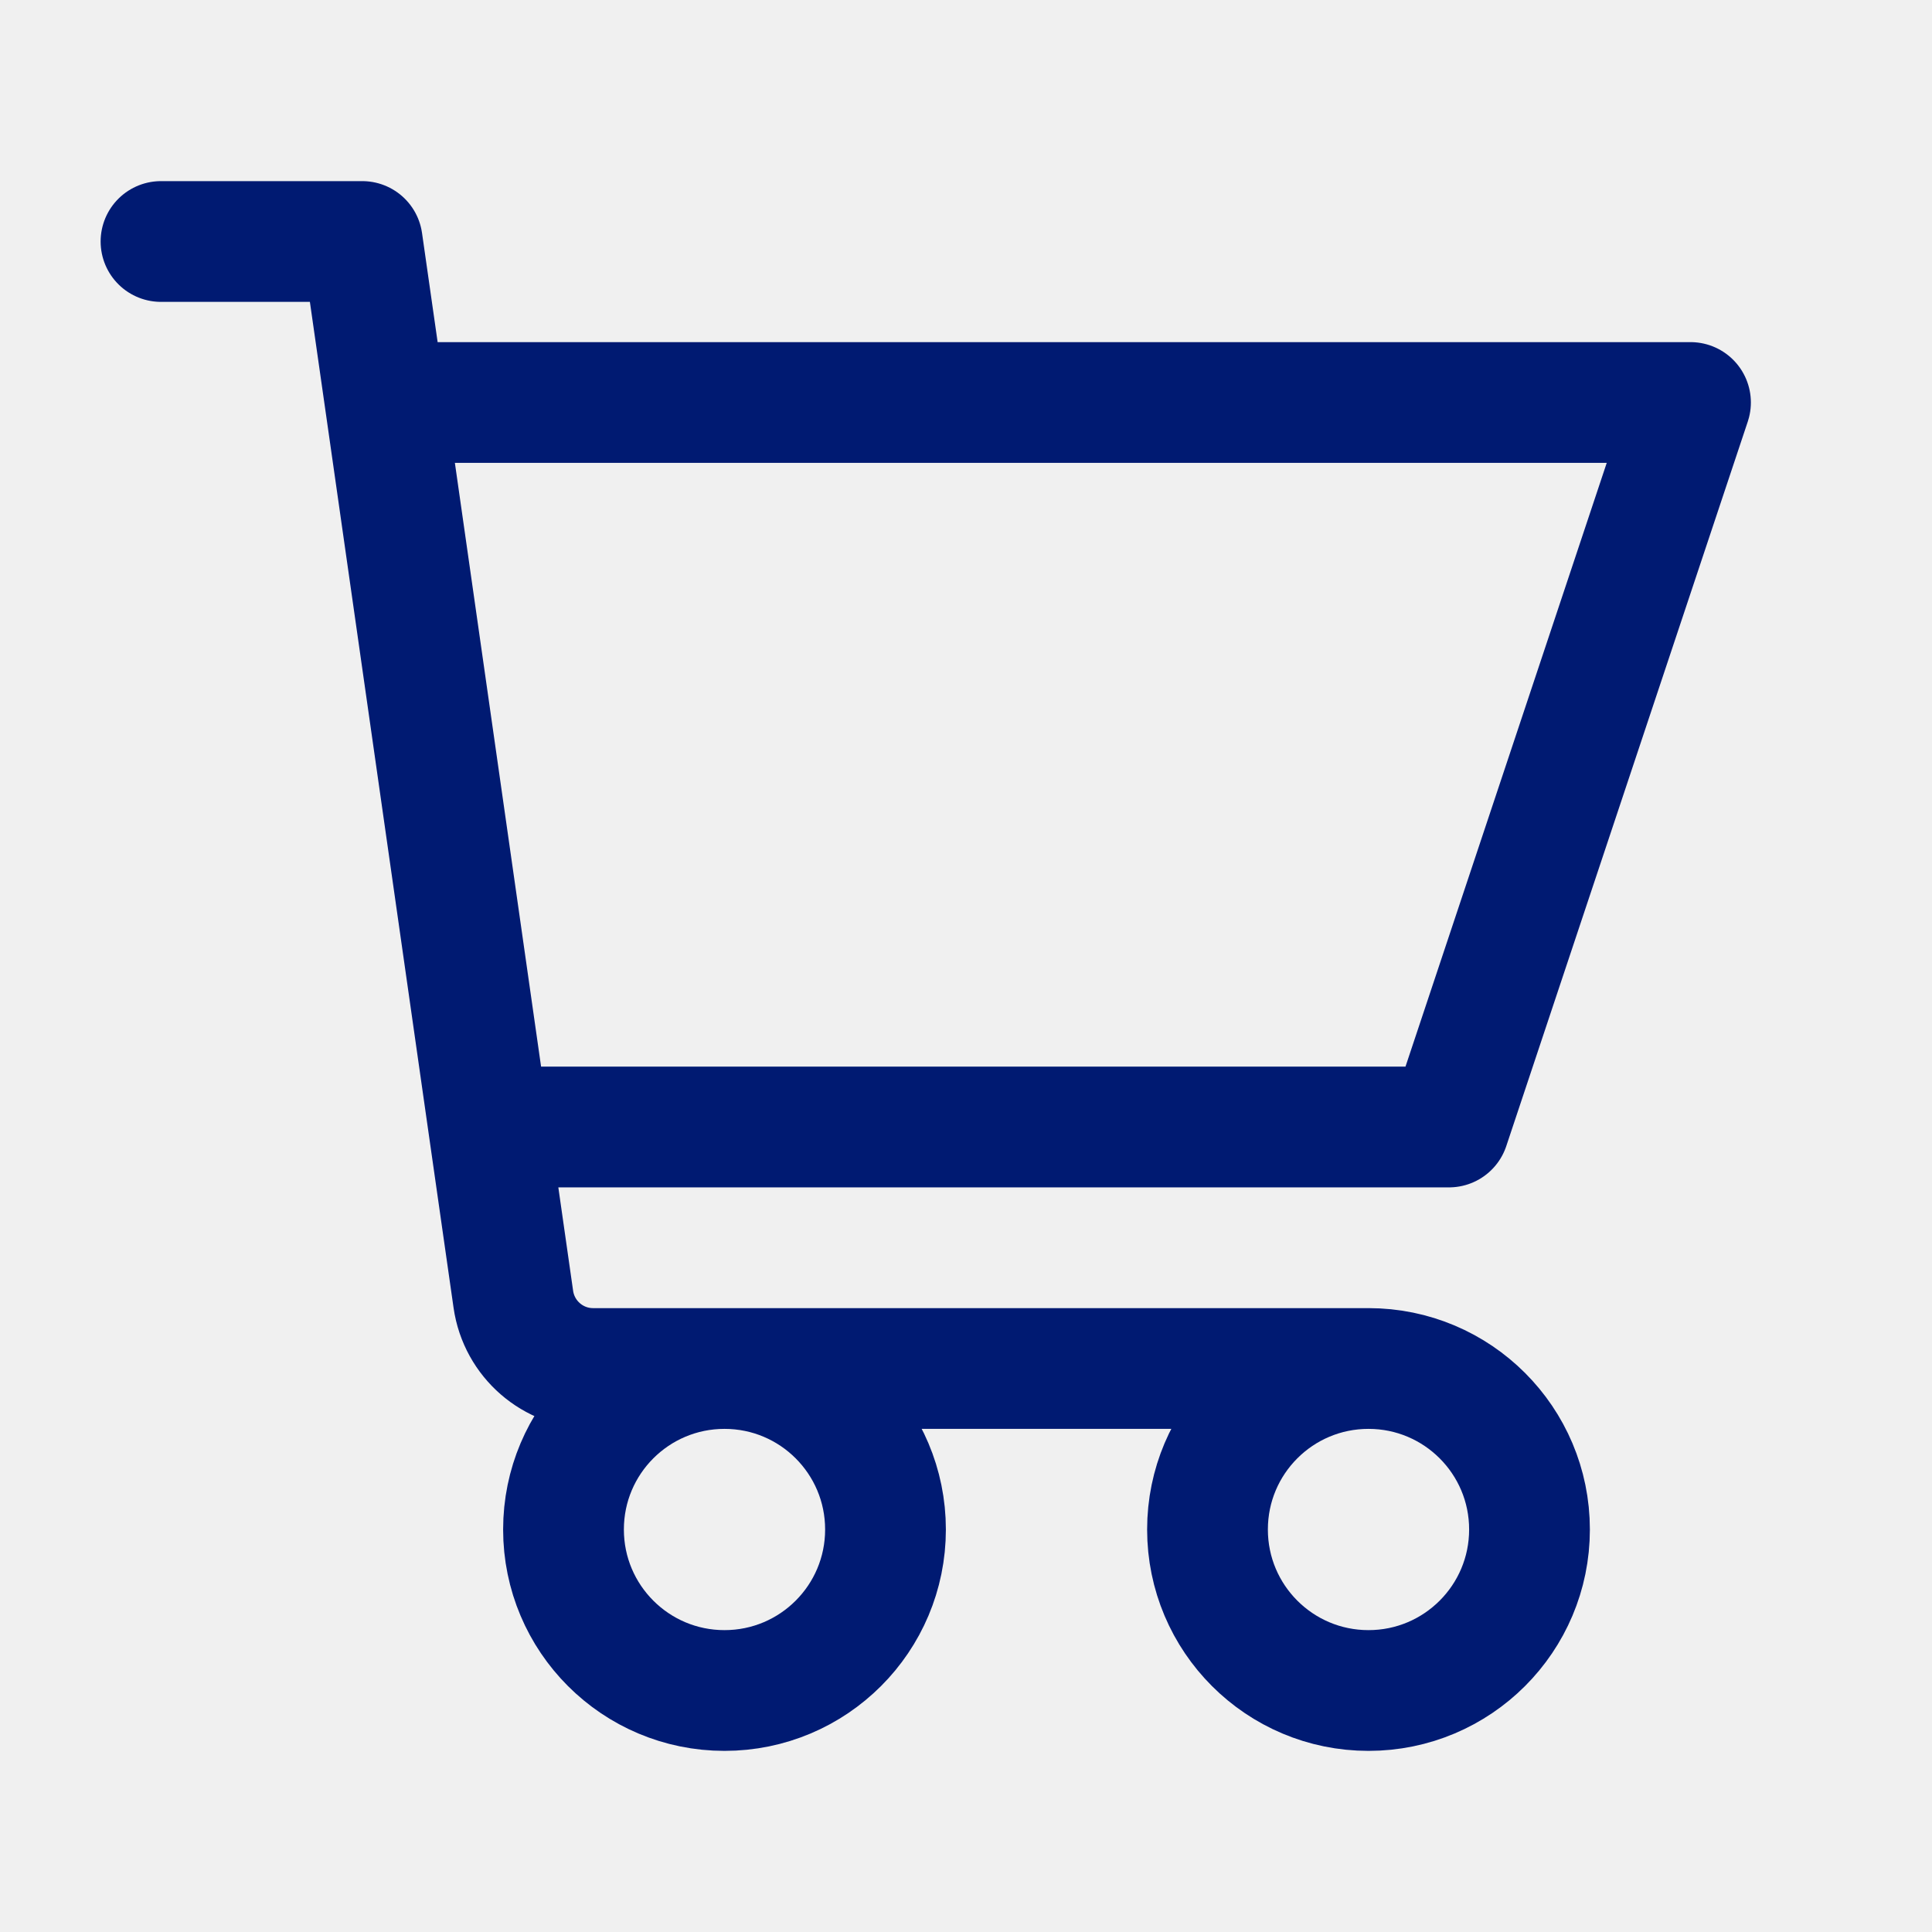
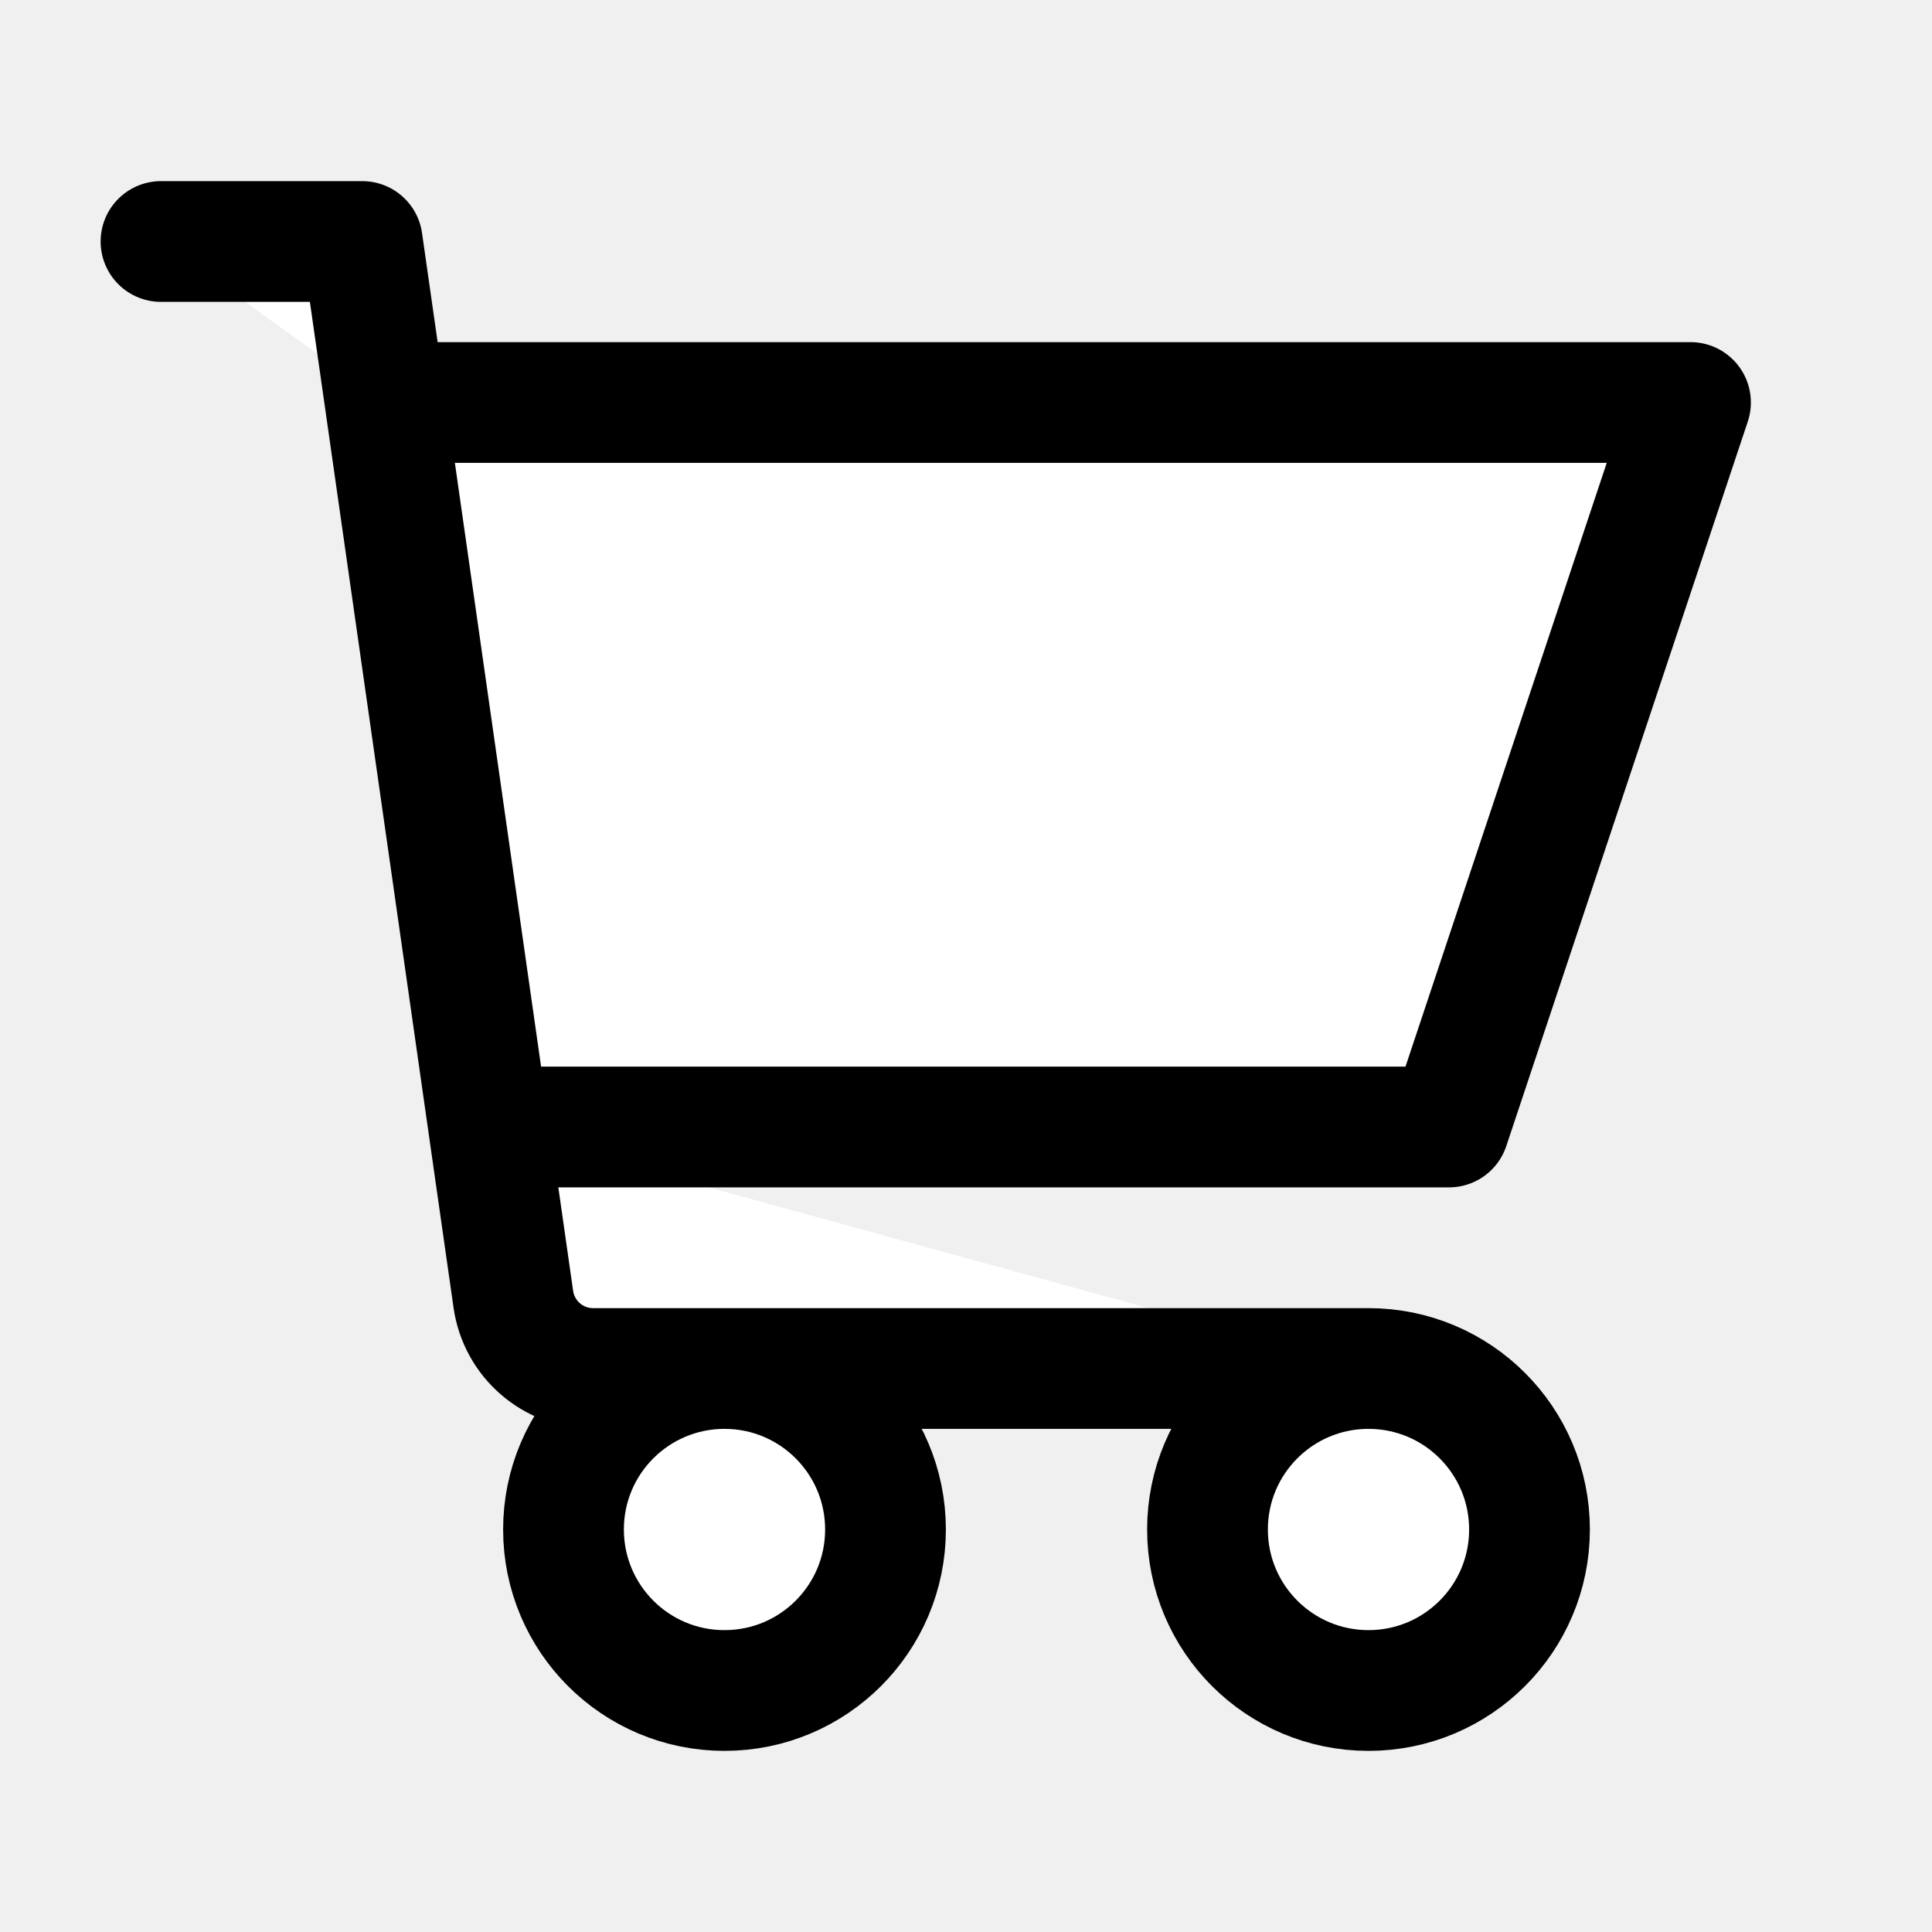
- <svg xmlns="http://www.w3.org/2000/svg" width="24px" height="24px" viewBox="0 0 24 24" fill="none">
-   <path d="M17 17C15.895 17 15 17.895 15 19C15 20.105 15.895 21 17 21C18.105 21 19 20.105 19 19C19 17.895 18.105 17 17 17ZM17 17H7.367C6.87 17 6.448 16.634 6.377 16.141L6.071 14M2 3H4.5L4.786 5M4.786 5H5H21L18 14H6.5H6.071M4.786 5L6.071 14M11 19C11 20.105 10.105 21 9 21C7.895 21 7 20.105 7 19C7 17.895 7.895 17 9 17C10.105 17 11 17.895 11 19Z" stroke="#001A72" stroke-width="1.5" stroke-linecap="round" stroke-linejoin="round" />
+ <svg xmlns="http://www.w3.org/2000/svg" width="24px" height="24px" viewBox="0 0 24 24" fill="#fff">
+   <path d="M17 17C15.895 17 15 17.895 15 19C15 20.105 15.895 21 17 21C18.105 21 19 20.105 19 19C19 17.895 18.105 17 17 17ZM17 17H7.367C6.87 17 6.448 16.634 6.377 16.141L6.071 14M2 3H4.5L4.786 5M4.786 5H5H21L18 14H6.5H6.071M4.786 5L6.071 14M11 19C11 20.105 10.105 21 9 21C7.895 21 7 20.105 7 19C7 17.895 7.895 17 9 17C10.105 17 11 17.895 11 19Z" stroke="#000" stroke-width="1.5" stroke-linecap="round" stroke-linejoin="round" />
</svg>
